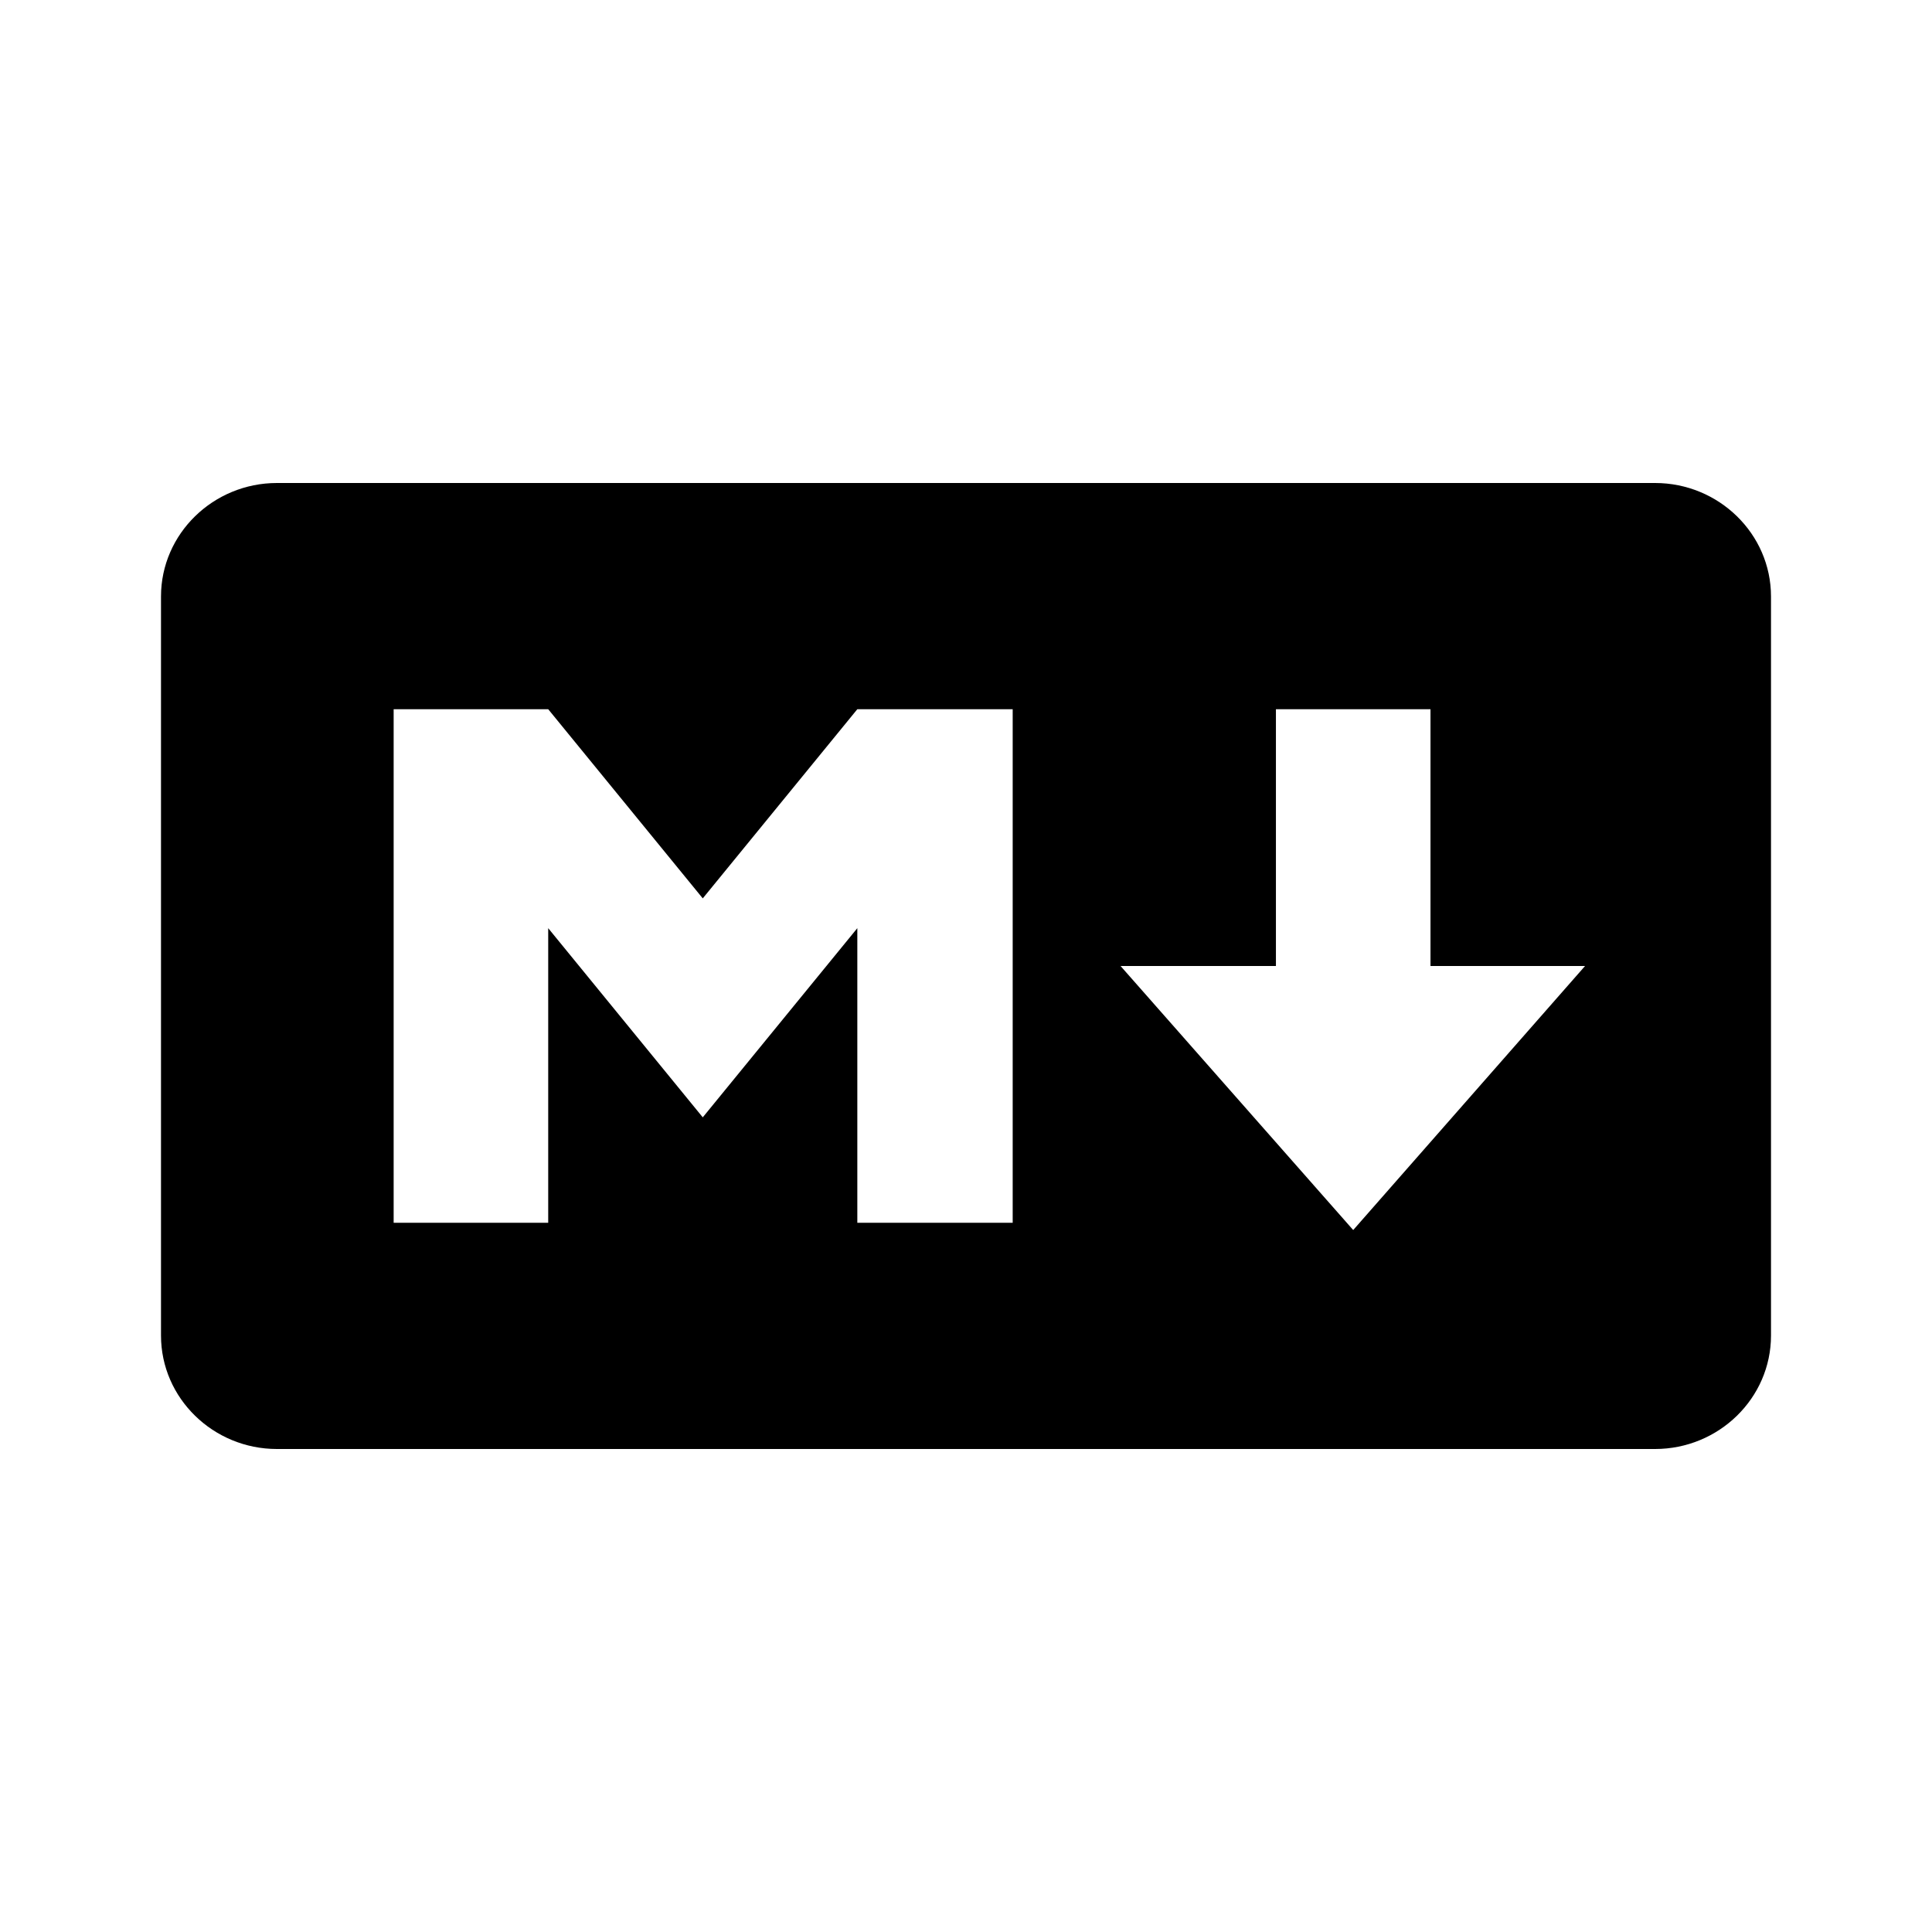
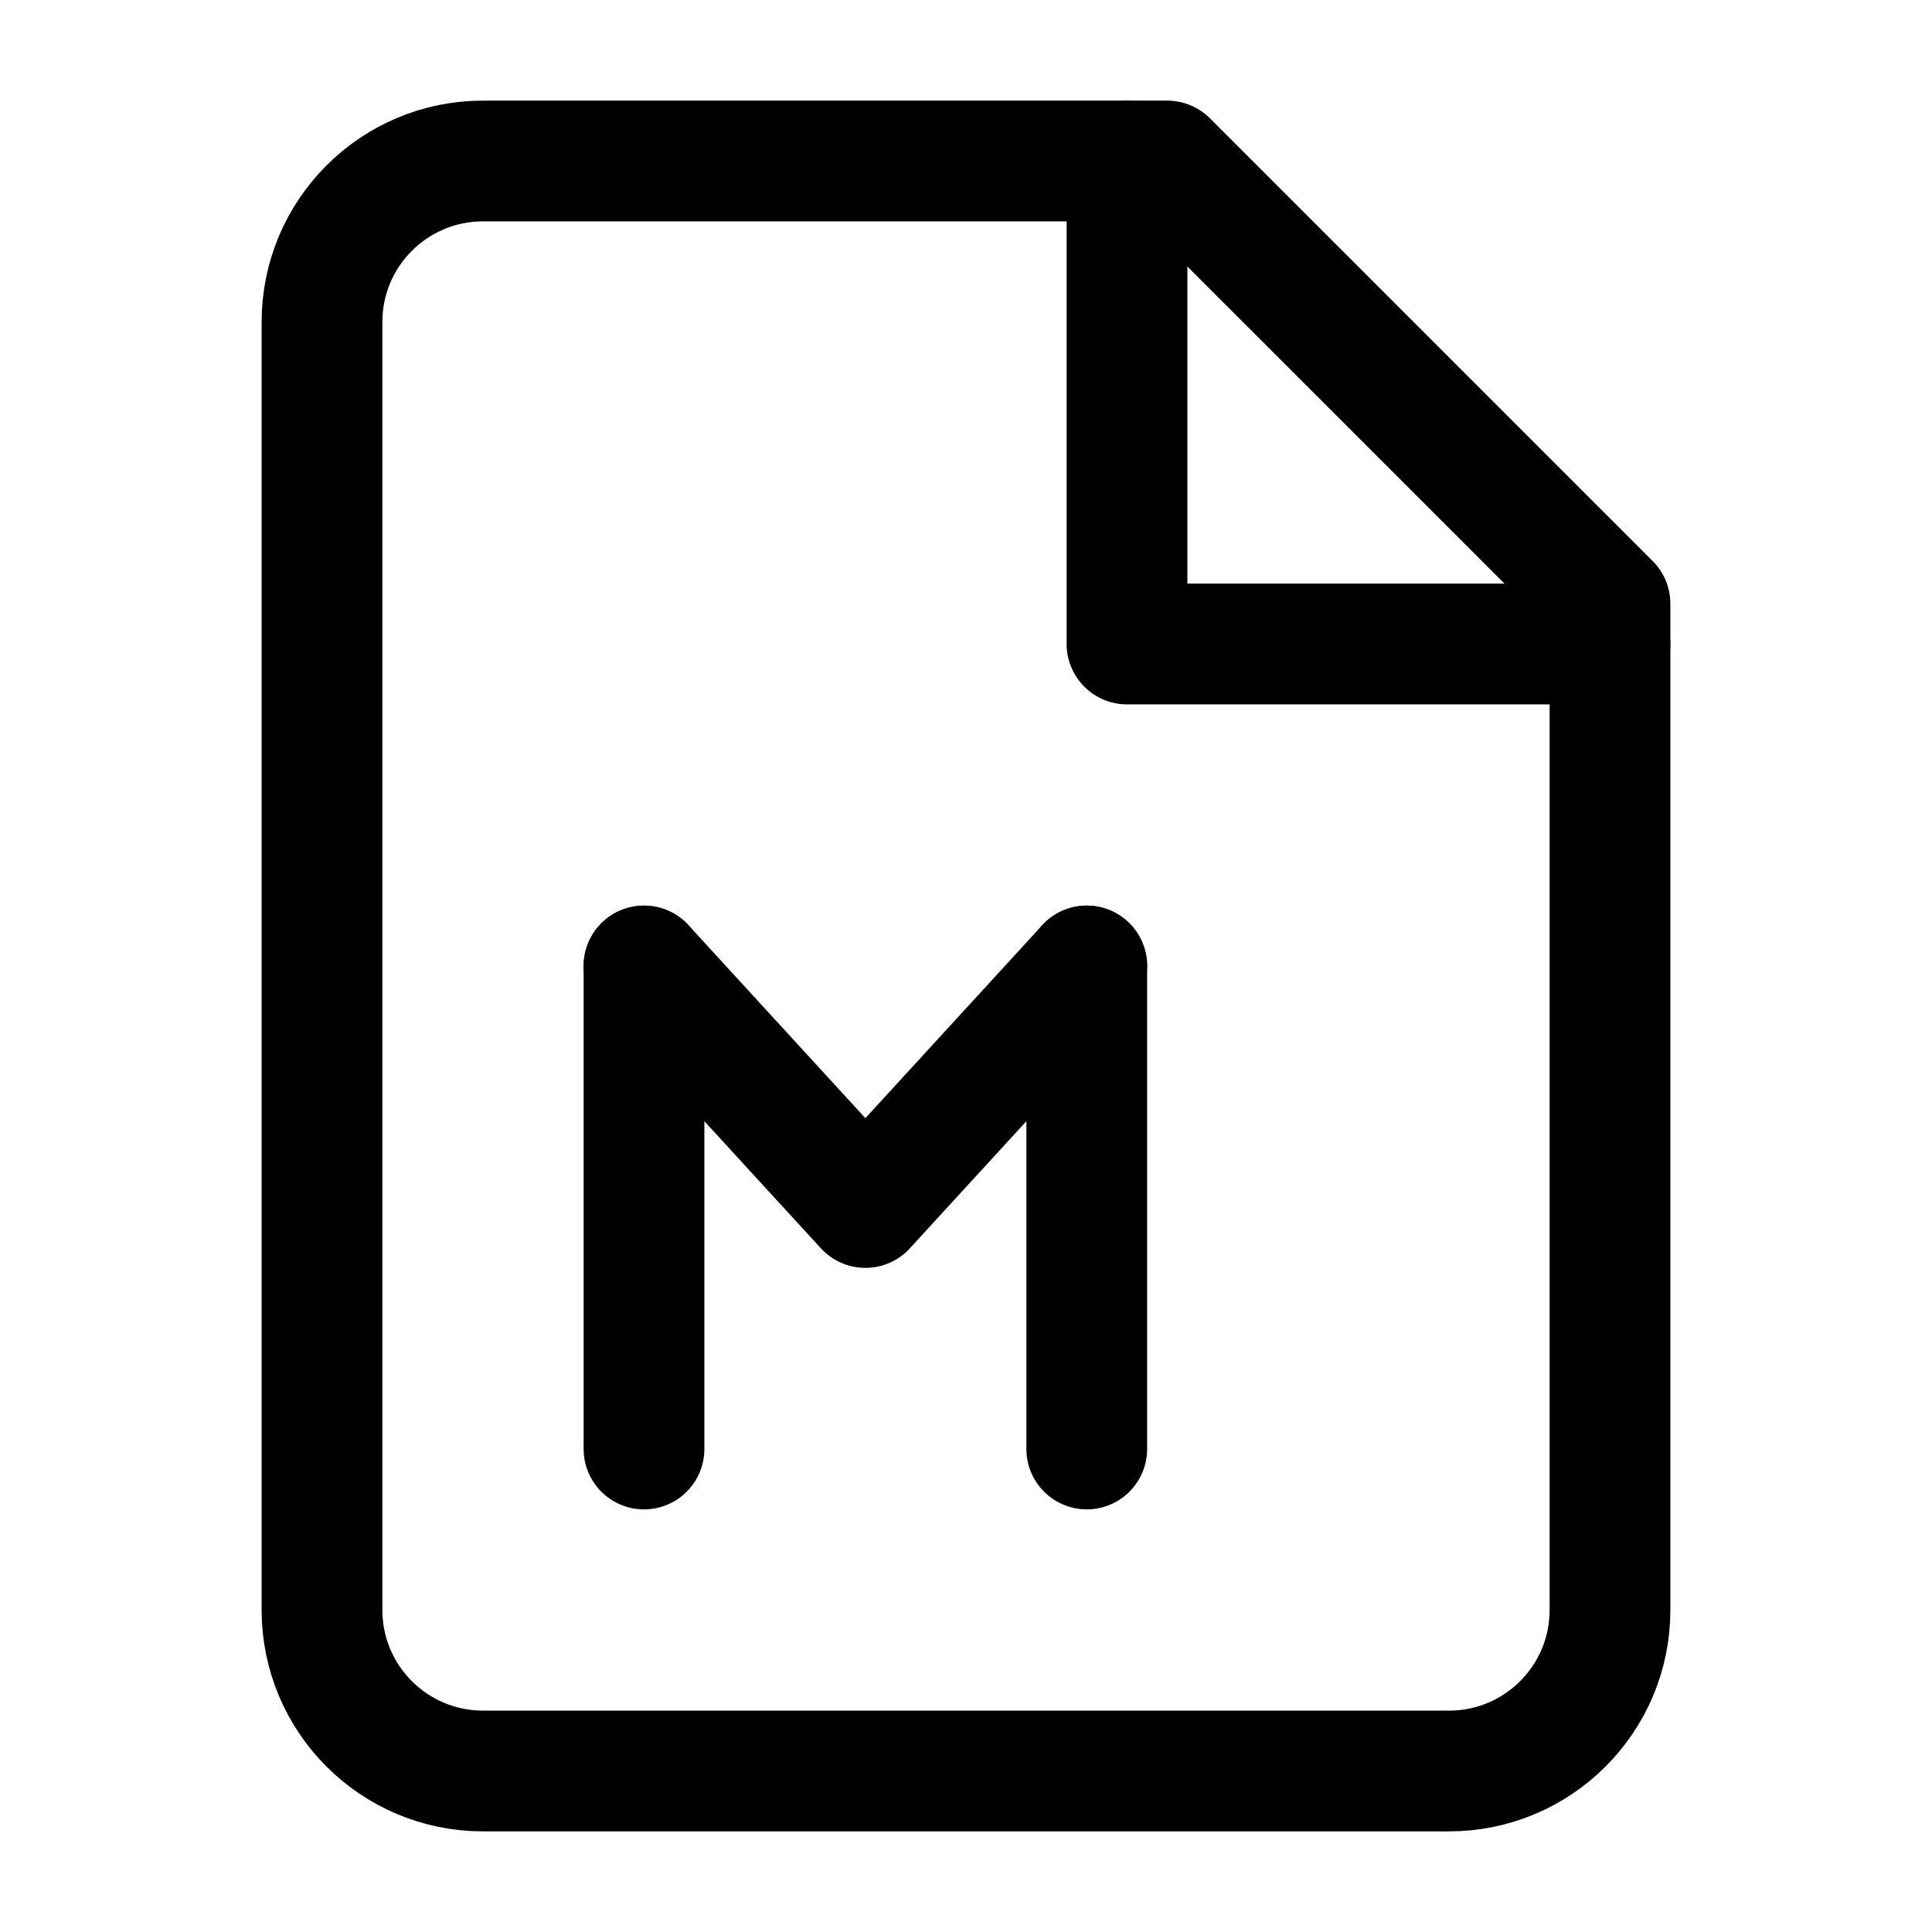
- <svg xmlns="http://www.w3.org/2000/svg" viewBox="0 0 24 24">
-   <path fill="currentColor" d="M20.56 18H3.44C2.65 18 2 17.37 2 16.59V7.41C2 6.63 2.65 6 3.44 6h17.12c.79 0 1.44.63 1.44 1.41v9.18c0 .78-.65 1.41-1.44 1.41M6.81 15.19v-3.66l1.92 2.35l1.92-2.35v3.66h1.93V8.81h-1.93l-1.92 2.35l-1.92-2.35H4.89v6.38zM19.69 12h-1.92V8.81h-1.92V12h-1.93l2.89 3.28z" />
+ <svg xmlns="http://www.w3.org/2000/svg" viewBox="0 0 24 24" fill="none" stroke="currentColor" stroke-width="1.5" stroke-linecap="round" stroke-linejoin="round">
+   <path d="M14.5 2H6a2 2 0 0 0-2 2v16a2 2 0 0 0 2 2h12a2 2 0 0 0 2-2V7.5L14.5 2z" />
+   <path d="M14 2v6h6" />
+   <path d="M8 12v6" />
+   <path d="M8 12l2.75 3 2.75-3" />
+   <path d="M13.5 12v6" />
</svg>
